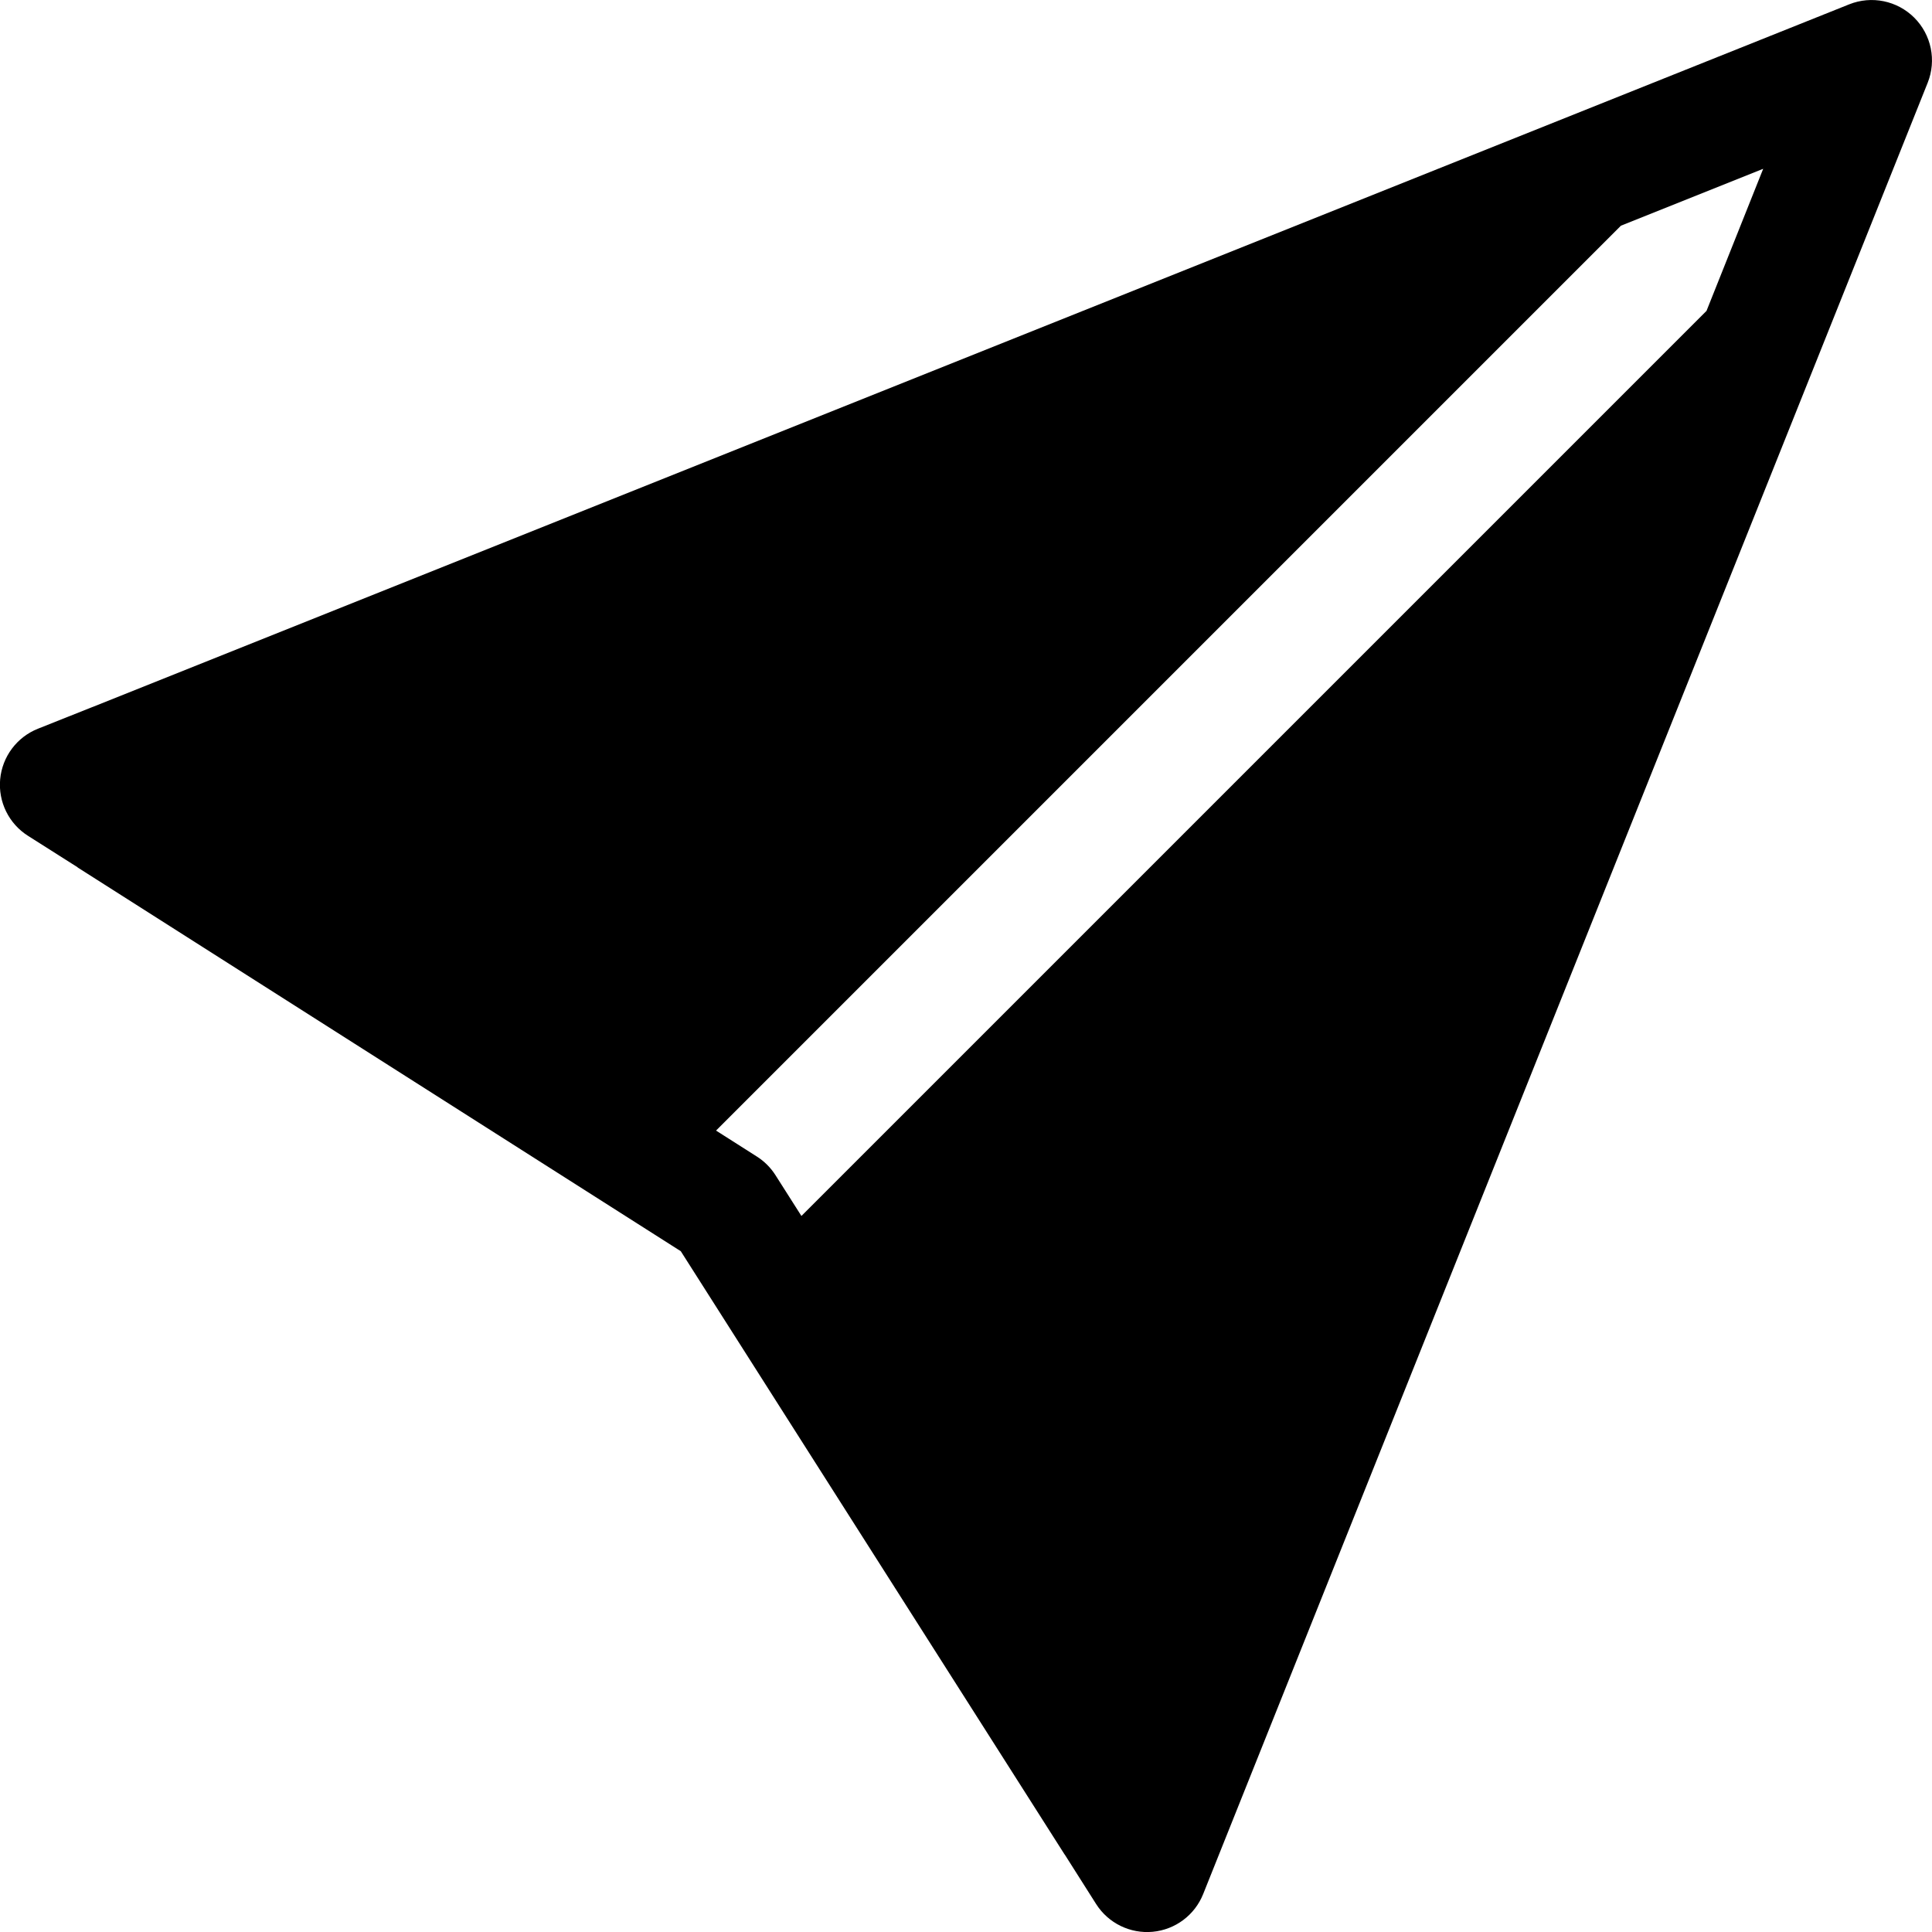
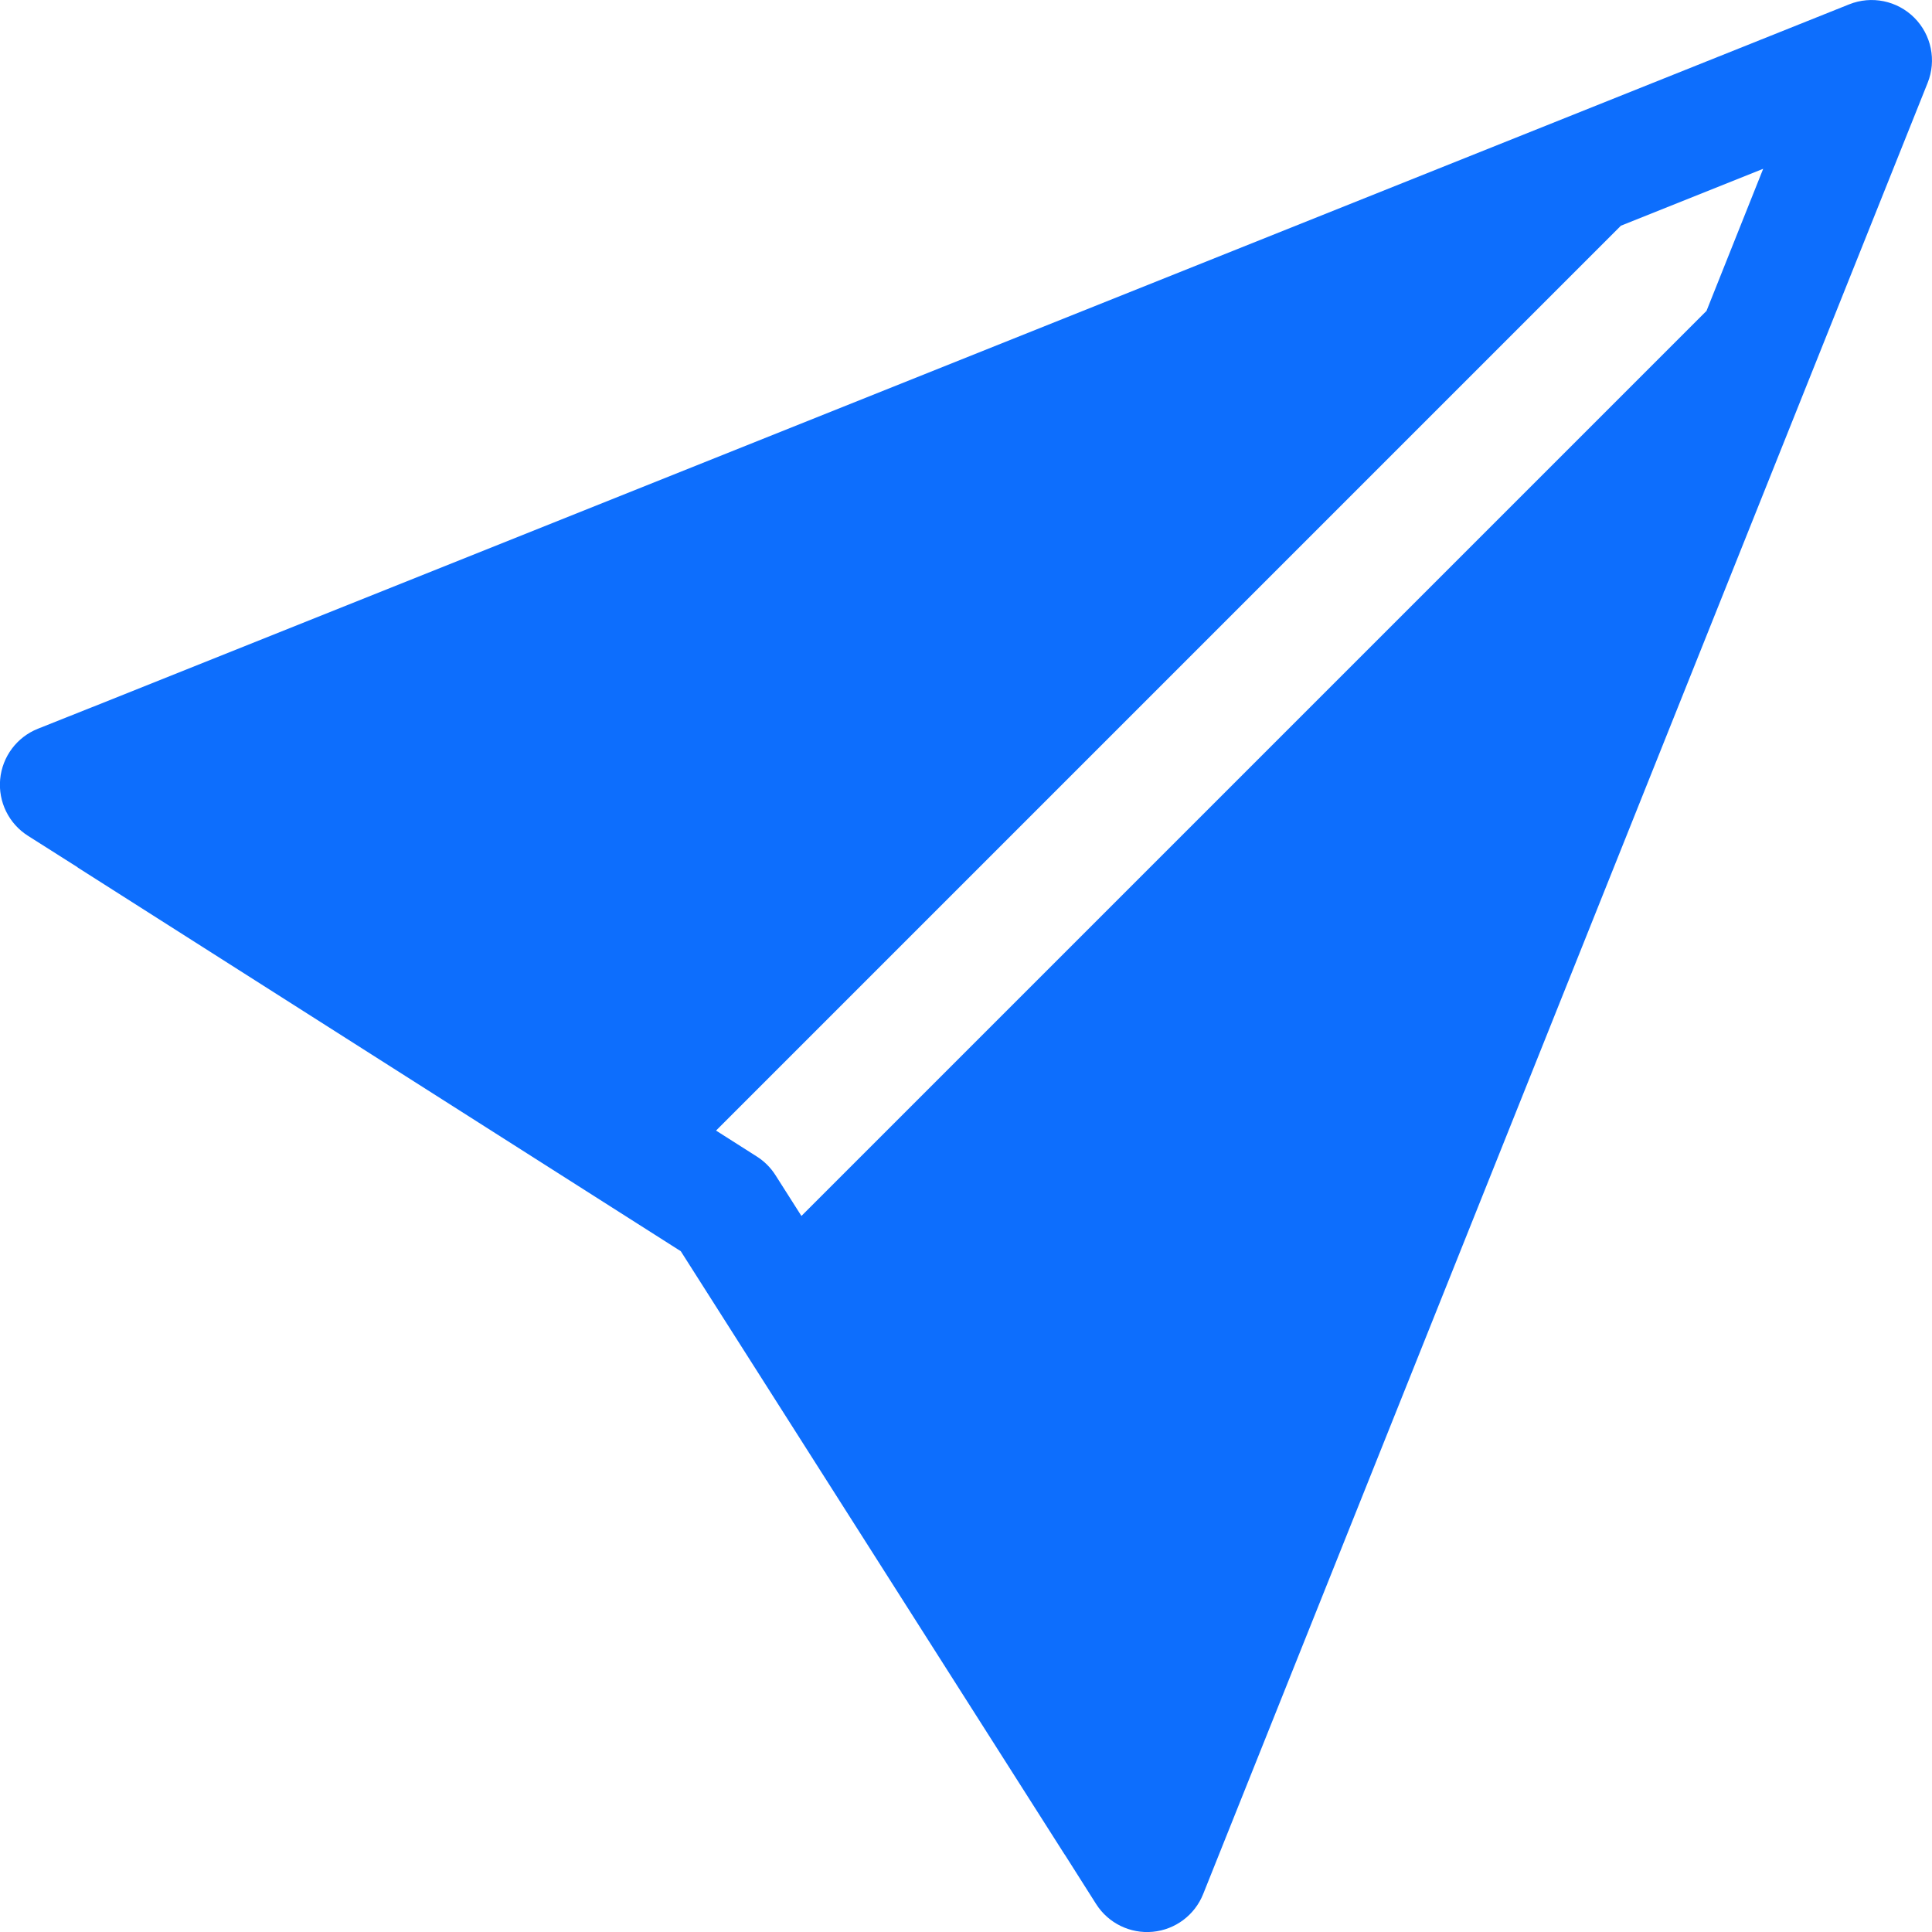
- <svg xmlns="http://www.w3.org/2000/svg" width="16" height="16" fill="currentColor" class="bi bi-send-fill" viewBox="0 0 16 16">
+ <svg xmlns="http://www.w3.org/2000/svg" width="16" height="16" fill="#0d6efd" class="bi bi-send-fill" viewBox="0 0 16 16">
  <path d="M15.964.686a.5.5 0 0 0-.65-.65L.767 5.855H.766l-.452.18a.5.5 0 0 0-.082.887l.41.26.001.002 4.995 3.178 3.178 4.995.002.002.26.41a.5.5 0 0 0 .886-.083l6-15Zm-1.833 1.89L6.637 10.07l-.215-.338a.5.5 0 0 0-.154-.154l-.338-.215 7.494-7.494 1.178-.471-.47 1.178Z" />
</svg>
